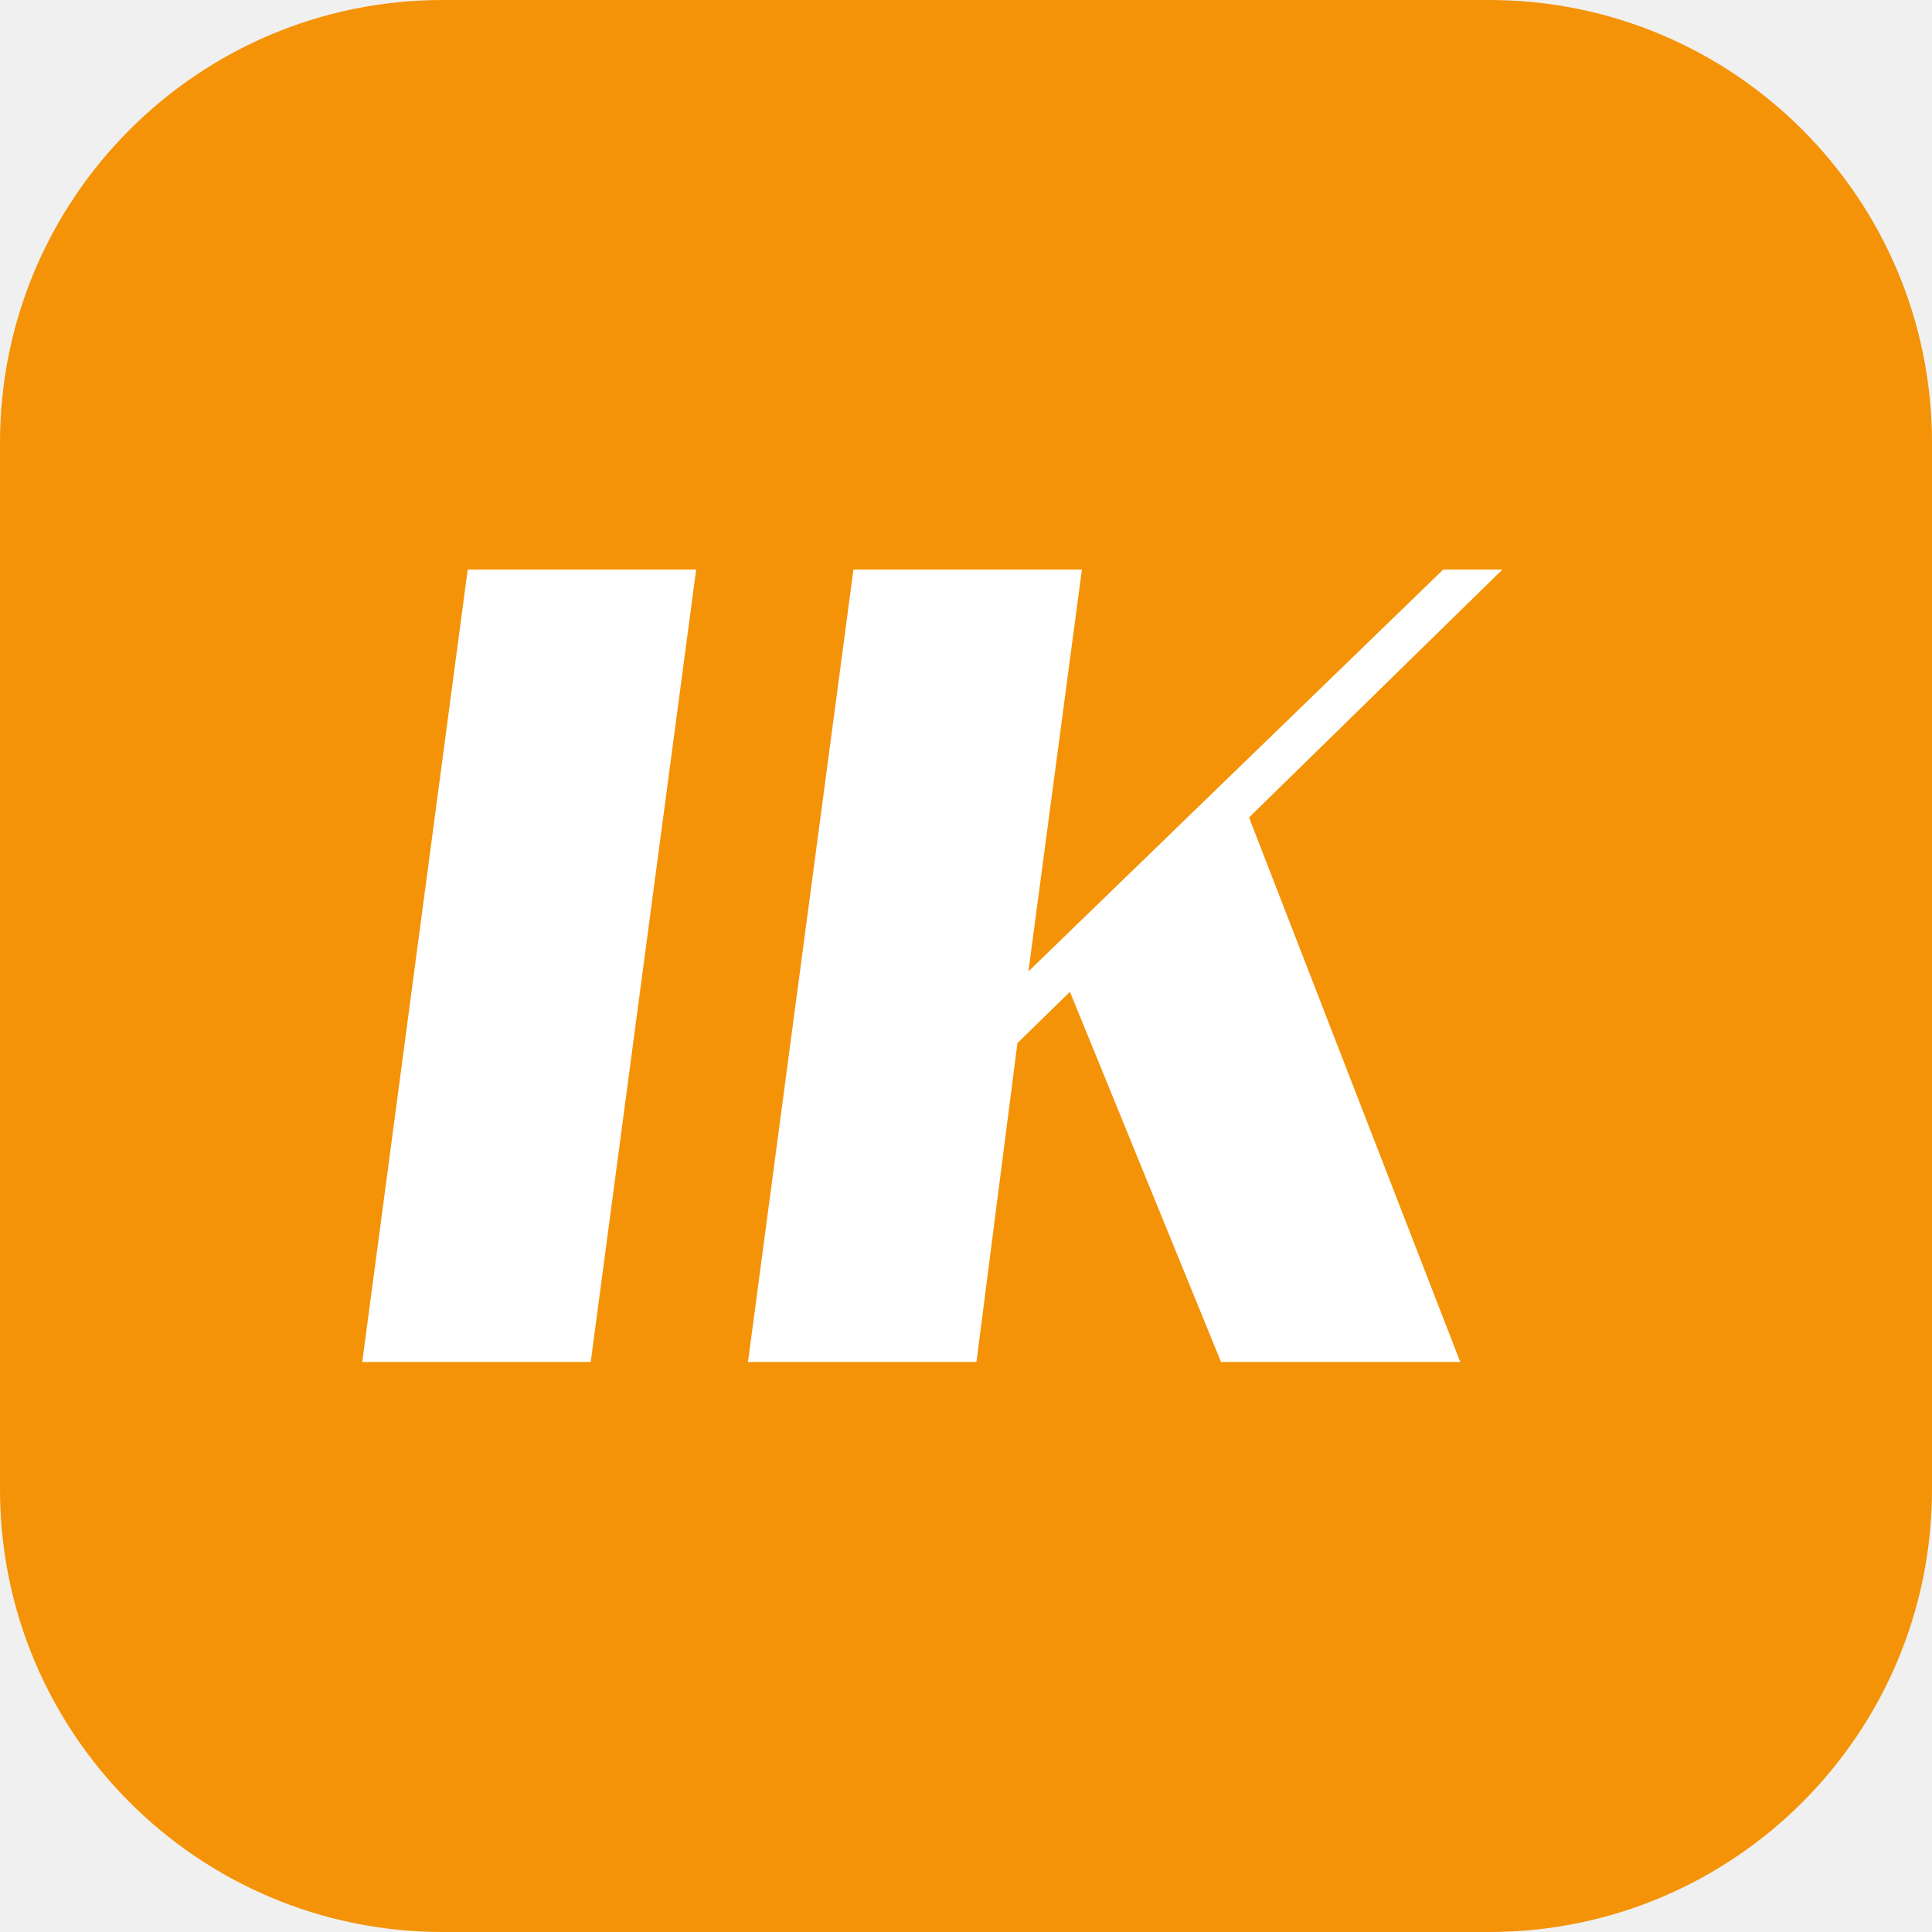
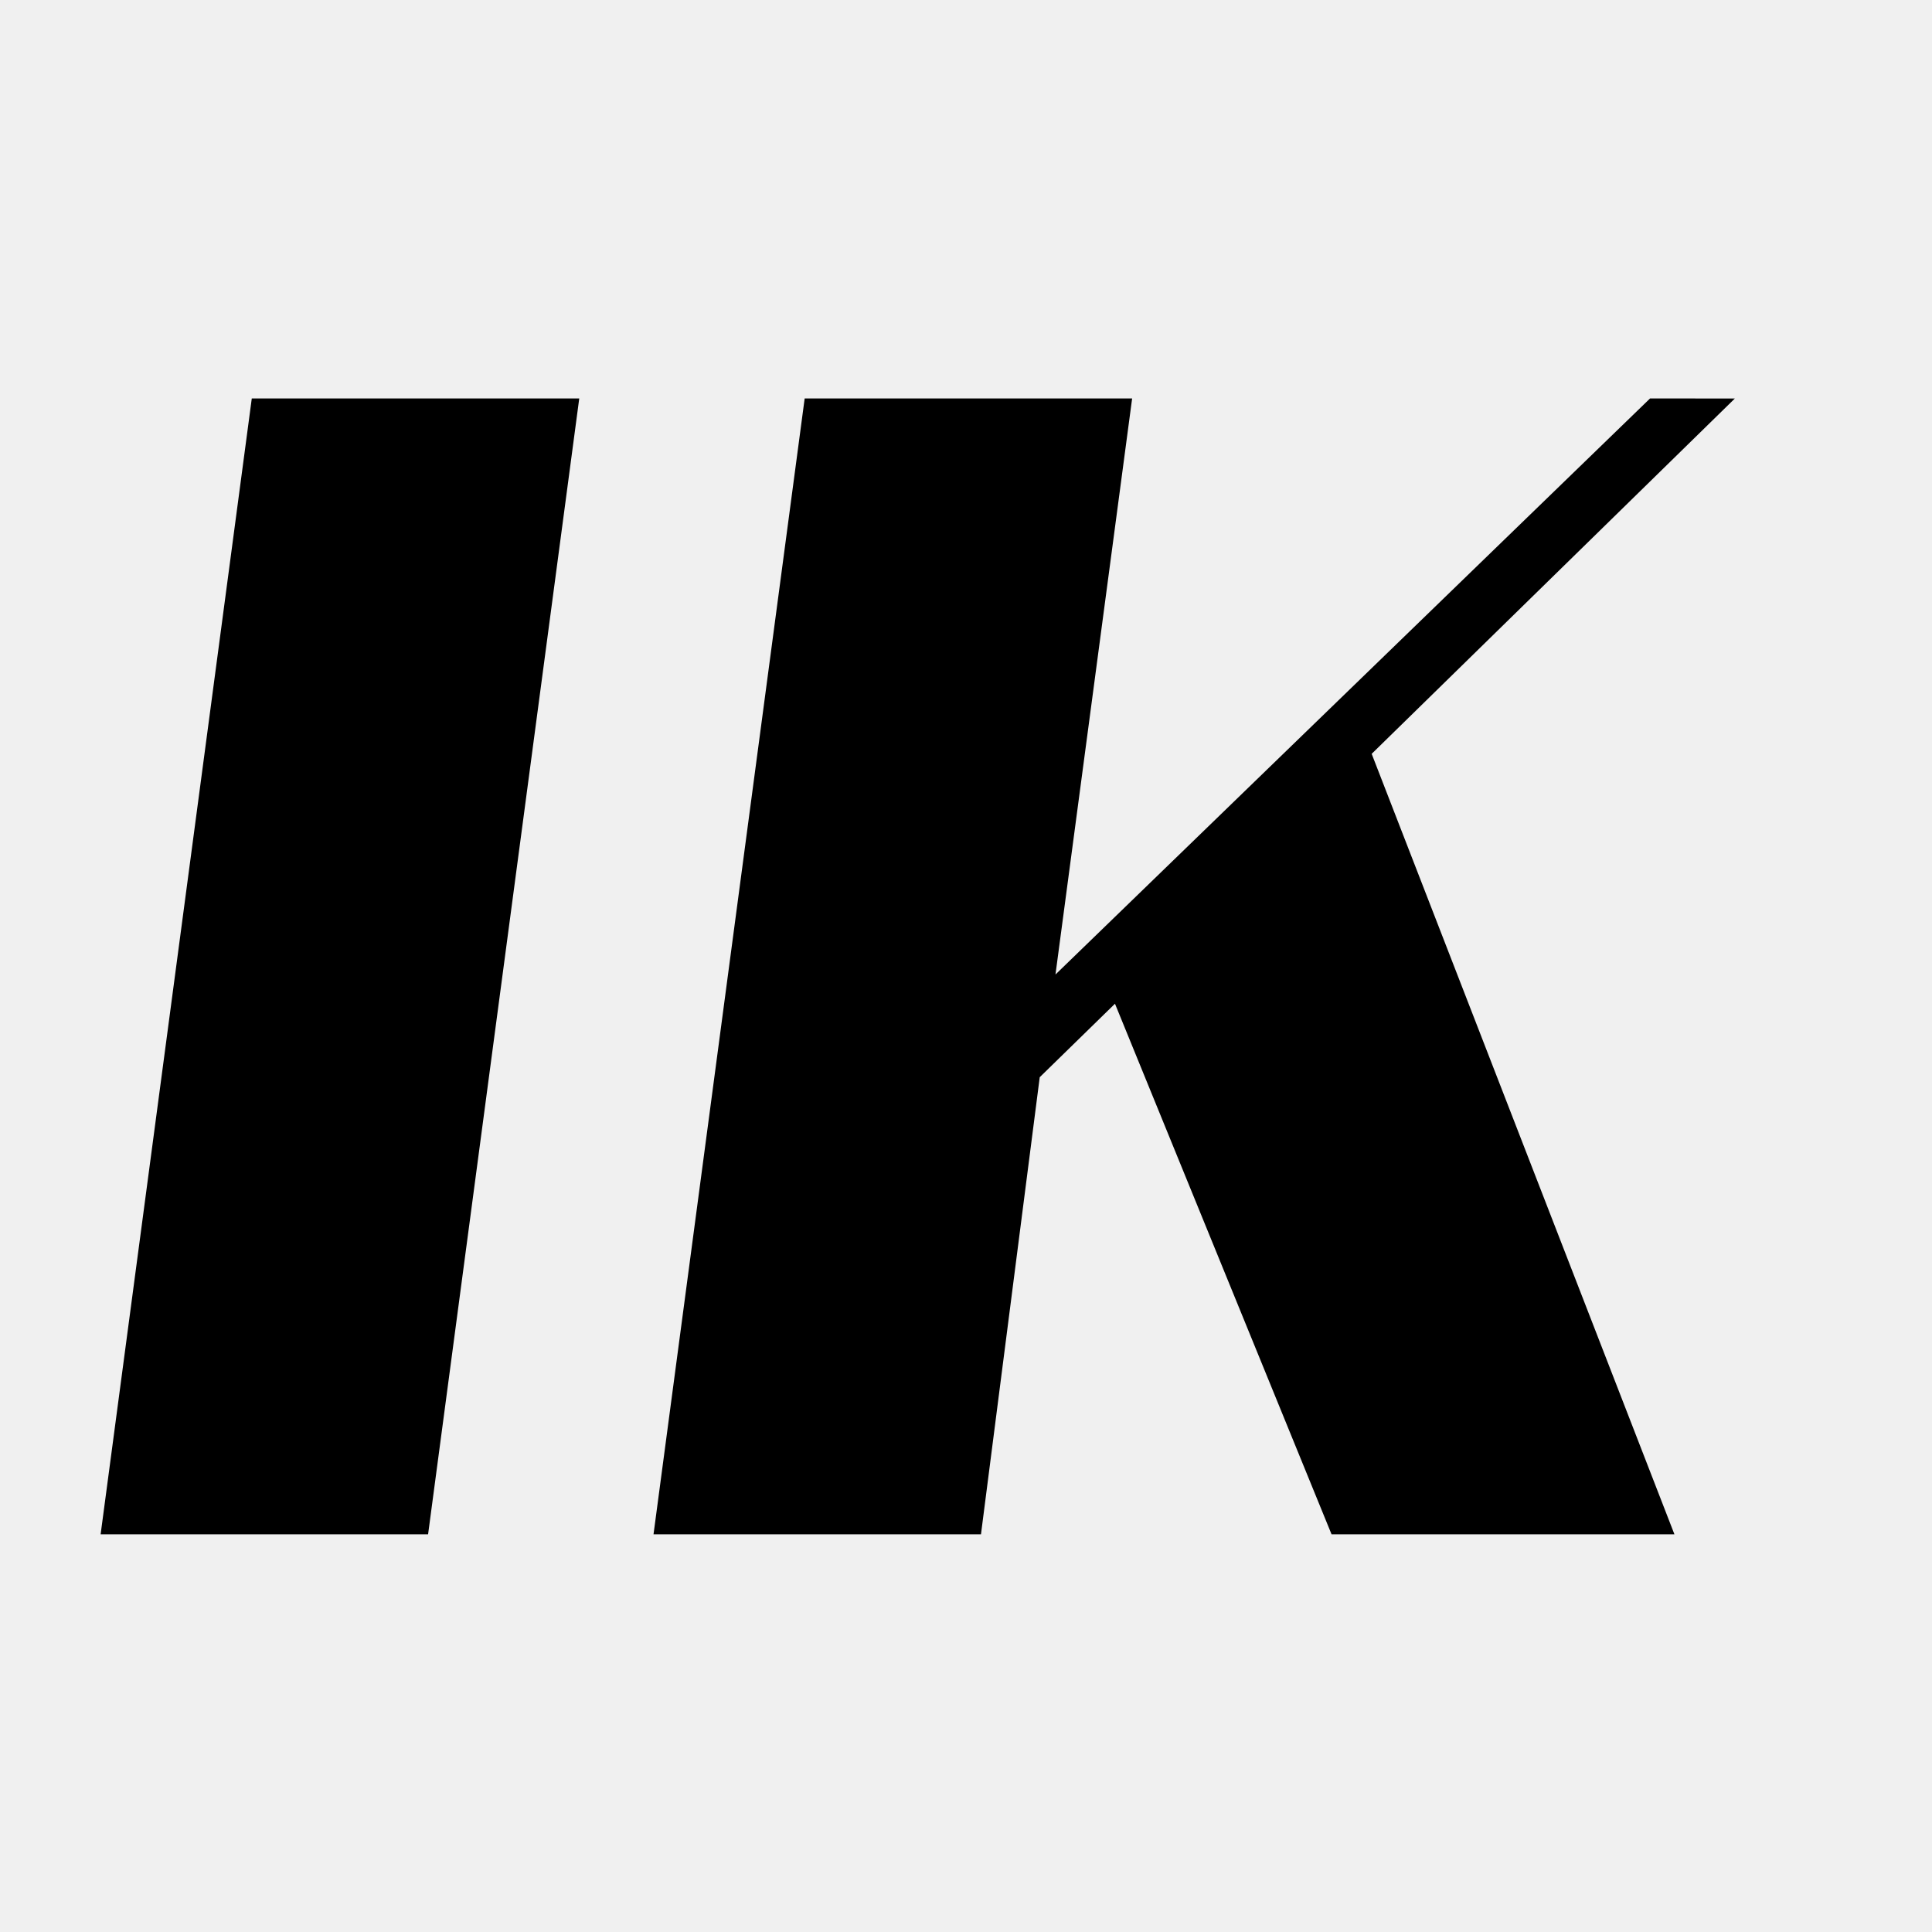
<svg xmlns="http://www.w3.org/2000/svg" width="48" height="48" viewBox="0 0 48 48">
-   <rect width="48" height="48" rx="11" fill="#F49307" />
-   <g transform="translate(9 14.15) scale(0.10417)" fill="#ffffff">
+   <g transform="translate(2.5 9.9) scale(0.14931)" fill="#000000">
    <path d="M92 189L117.15 0H171.639L158.884 95.85L257.816 0L271.933 0.002L211.499 59.132L261.876 189H204.823L168.785 100.712L156.264 112.938L146.488 189H92Z" />
    <path d="M3.75368e-05 189L25.151 0H79.64L54.489 189H3.75368e-05Z" />
  </g>
</svg>
